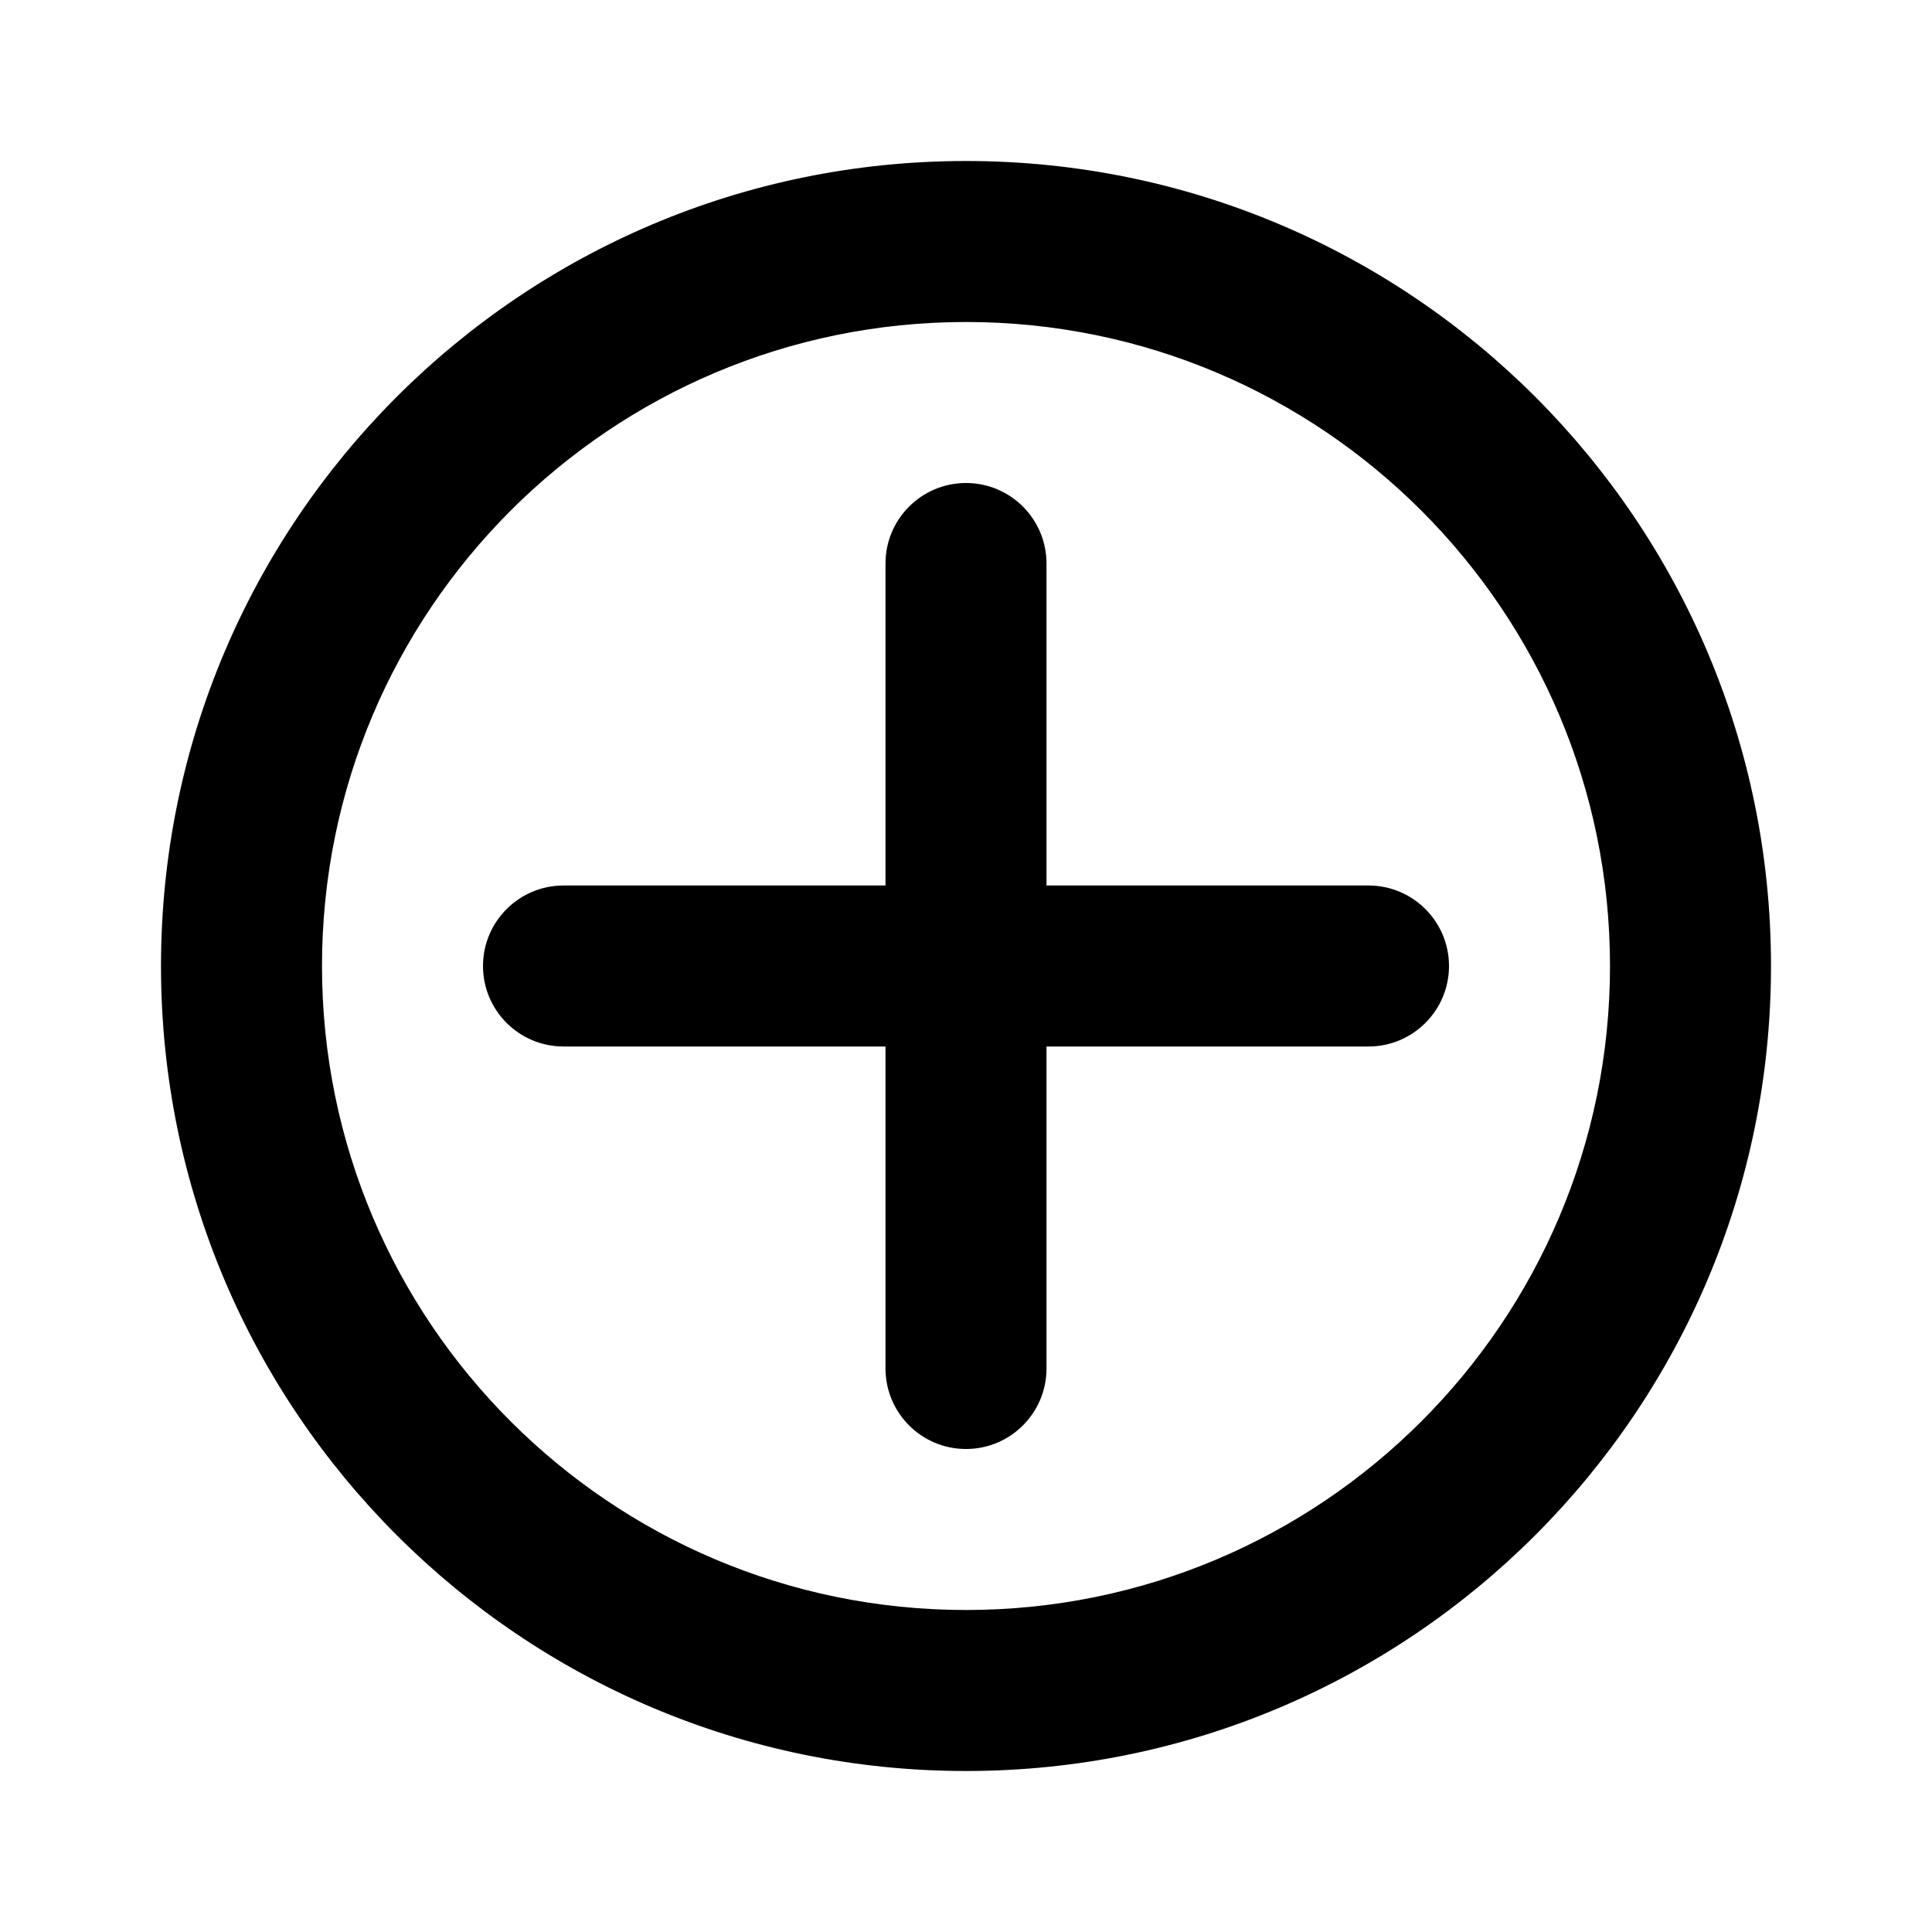
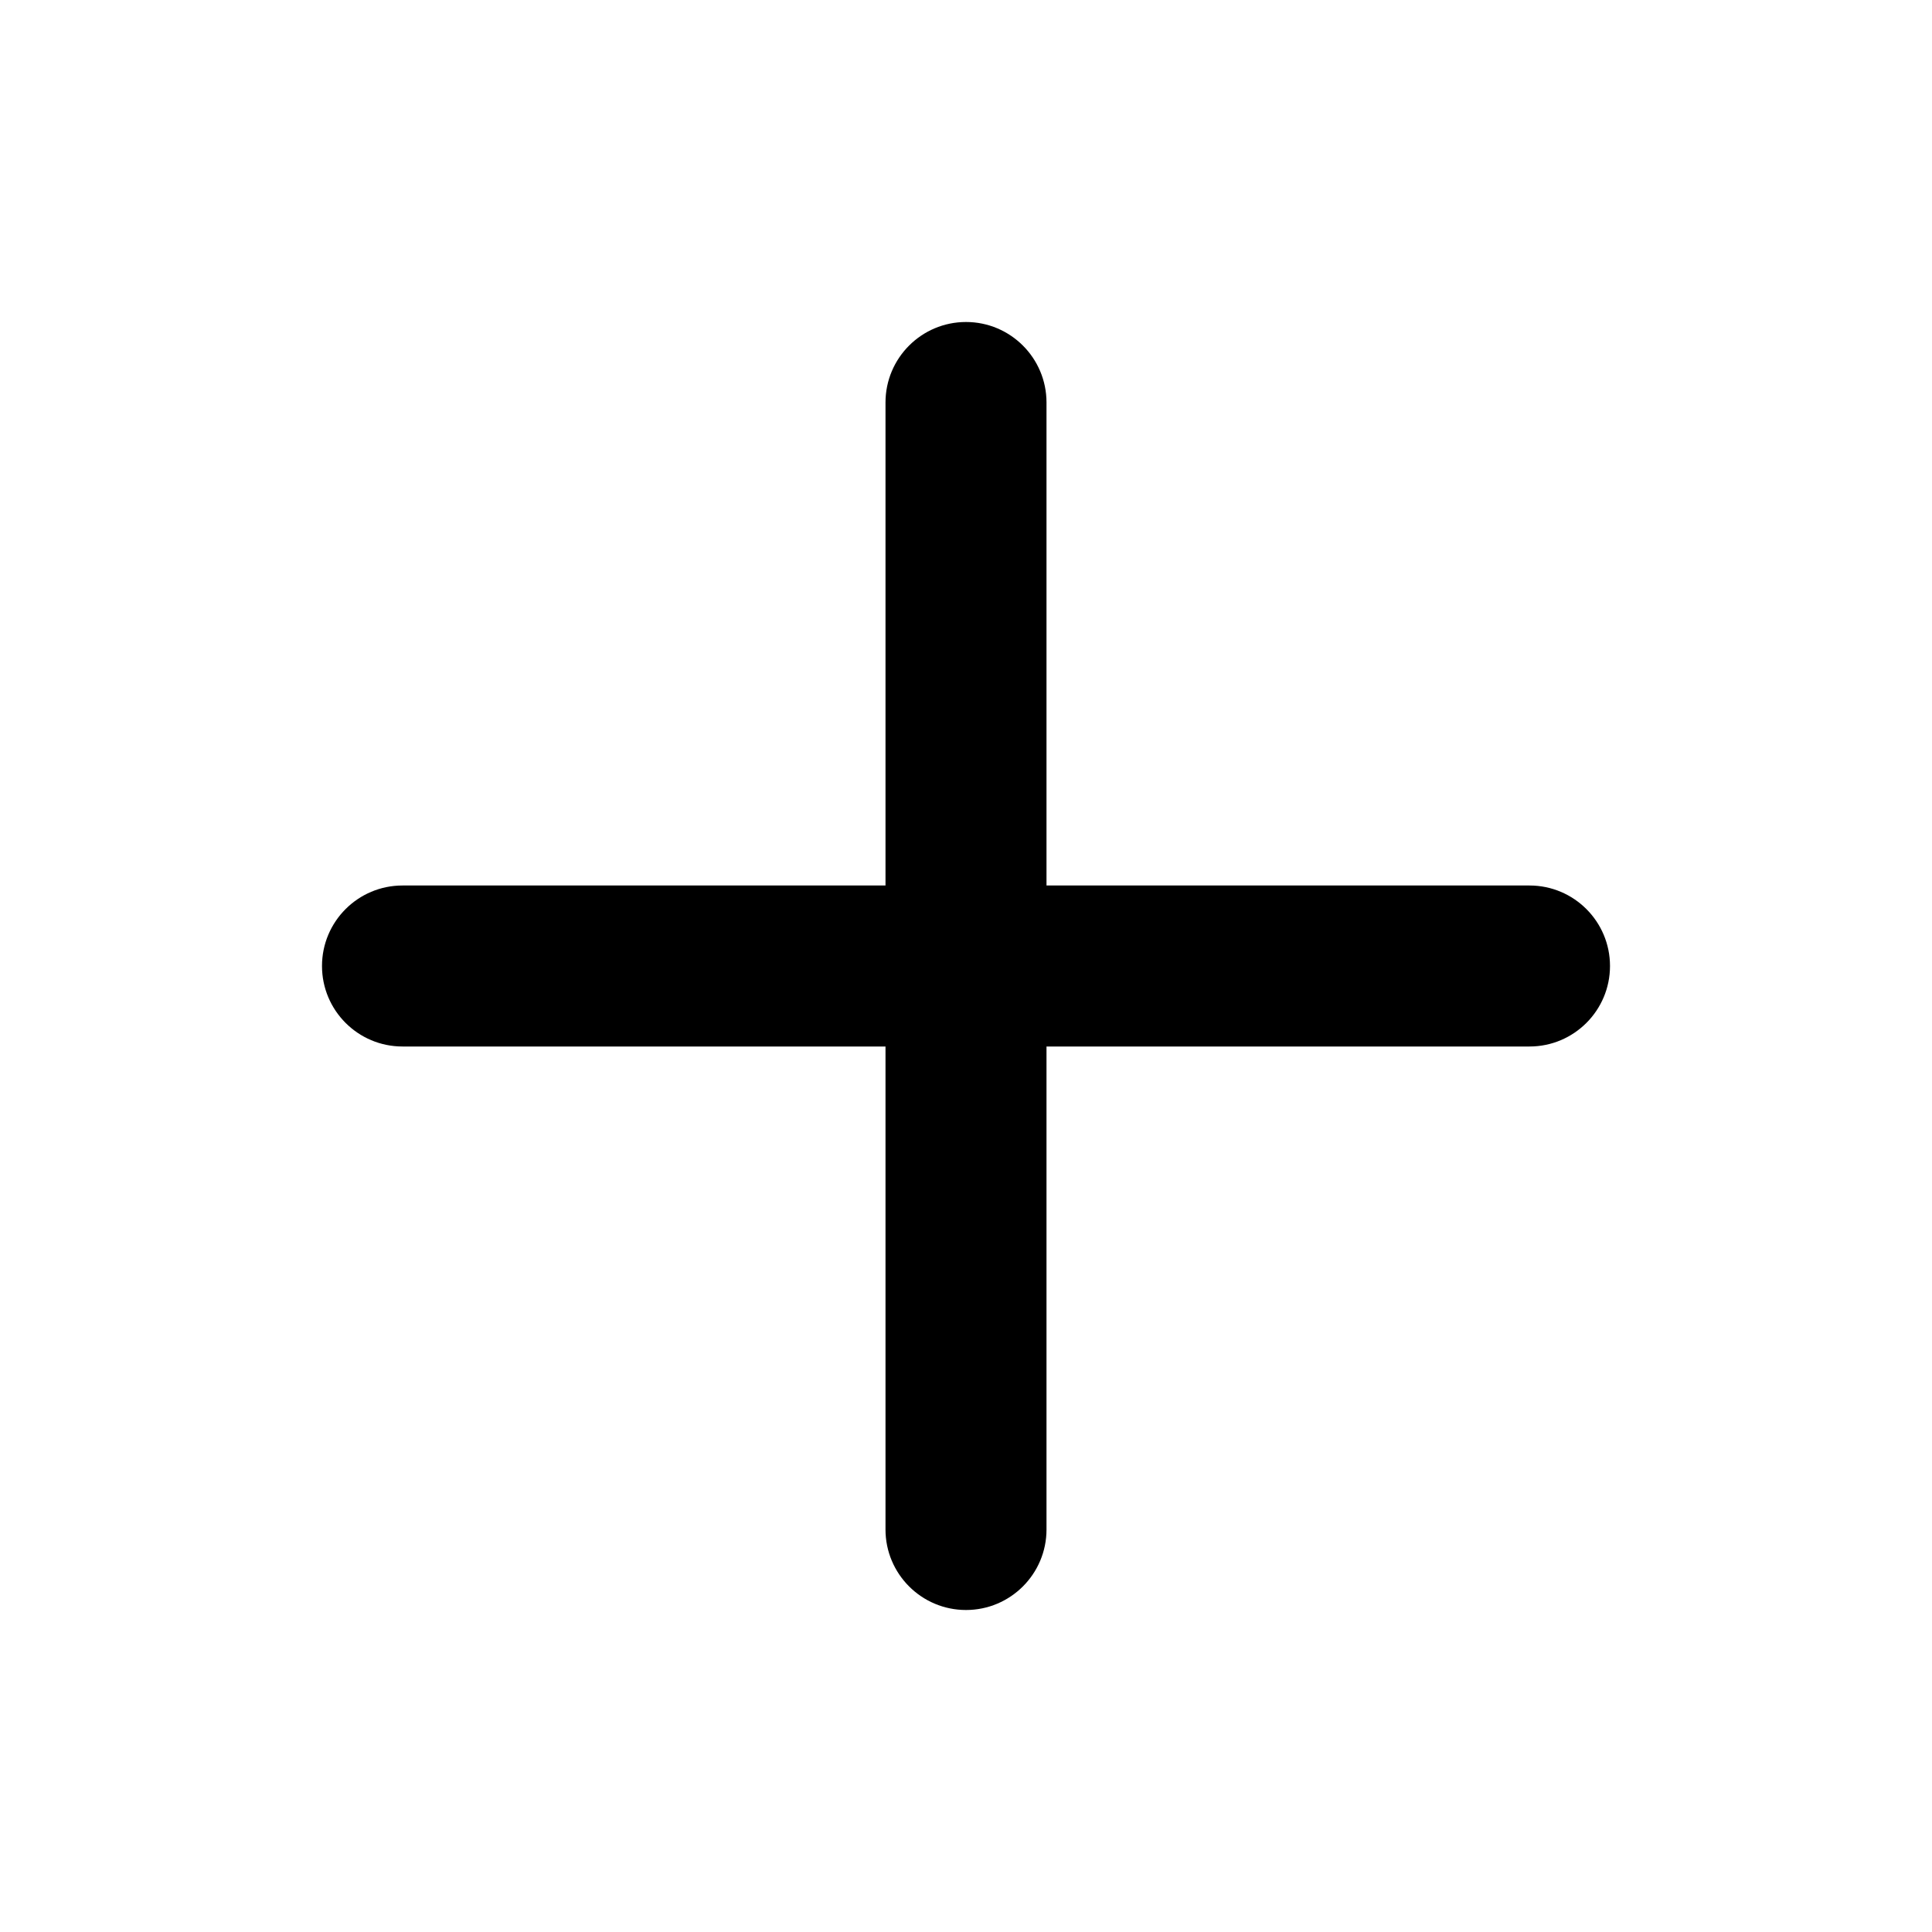
<svg xmlns="http://www.w3.org/2000/svg" width="24" height="24" viewBox="0 0 24 24" fill="none">
-   <path fill-rule="evenodd" clip-rule="evenodd" d="M2 12C2 6.477 6.477 2 12 2C17.523 2 22 6.477 22 12C22 17.523 17.523 22 12 22C6.477 22 2 17.523 2 12ZM12 4C7.582 4 4 7.582 4 12C4 16.418 7.582 20 12 20C16.418 20 20 16.418 20 12C20 7.582 16.418 4 12 4Z" fill="currentColor" />
-   <path fill-rule="evenodd" clip-rule="evenodd" d="M13 7C13 6.448 12.552 6 12 6C11.448 6 11 6.448 11 7V11H7C6.448 11 6 11.448 6 12C6 12.552 6.448 13 7 13H11V17C11 17.552 11.448 18 12 18C12.552 18 13 17.552 13 17V13H17C17.552 13 18 12.552 18 12C18 11.448 17.552 11 17 11H13V7Z" fill="currentColor" />
+   <path d="M12 4C11.448 4 11 4.448 11 5V11H5C4.448 11 4 11.448 4 12C4 12.552 4.448 13 5 13H11V19C11 19.552 11.448 20 12 20C12.552 20 13 19.552 13 19V13H19C19.552 13 20 12.552 20 12C20 11.448 19.552 11 19 11H13V5C13 4.448 12.552 4 12 4Z" fill="currentColor" />
</svg>
